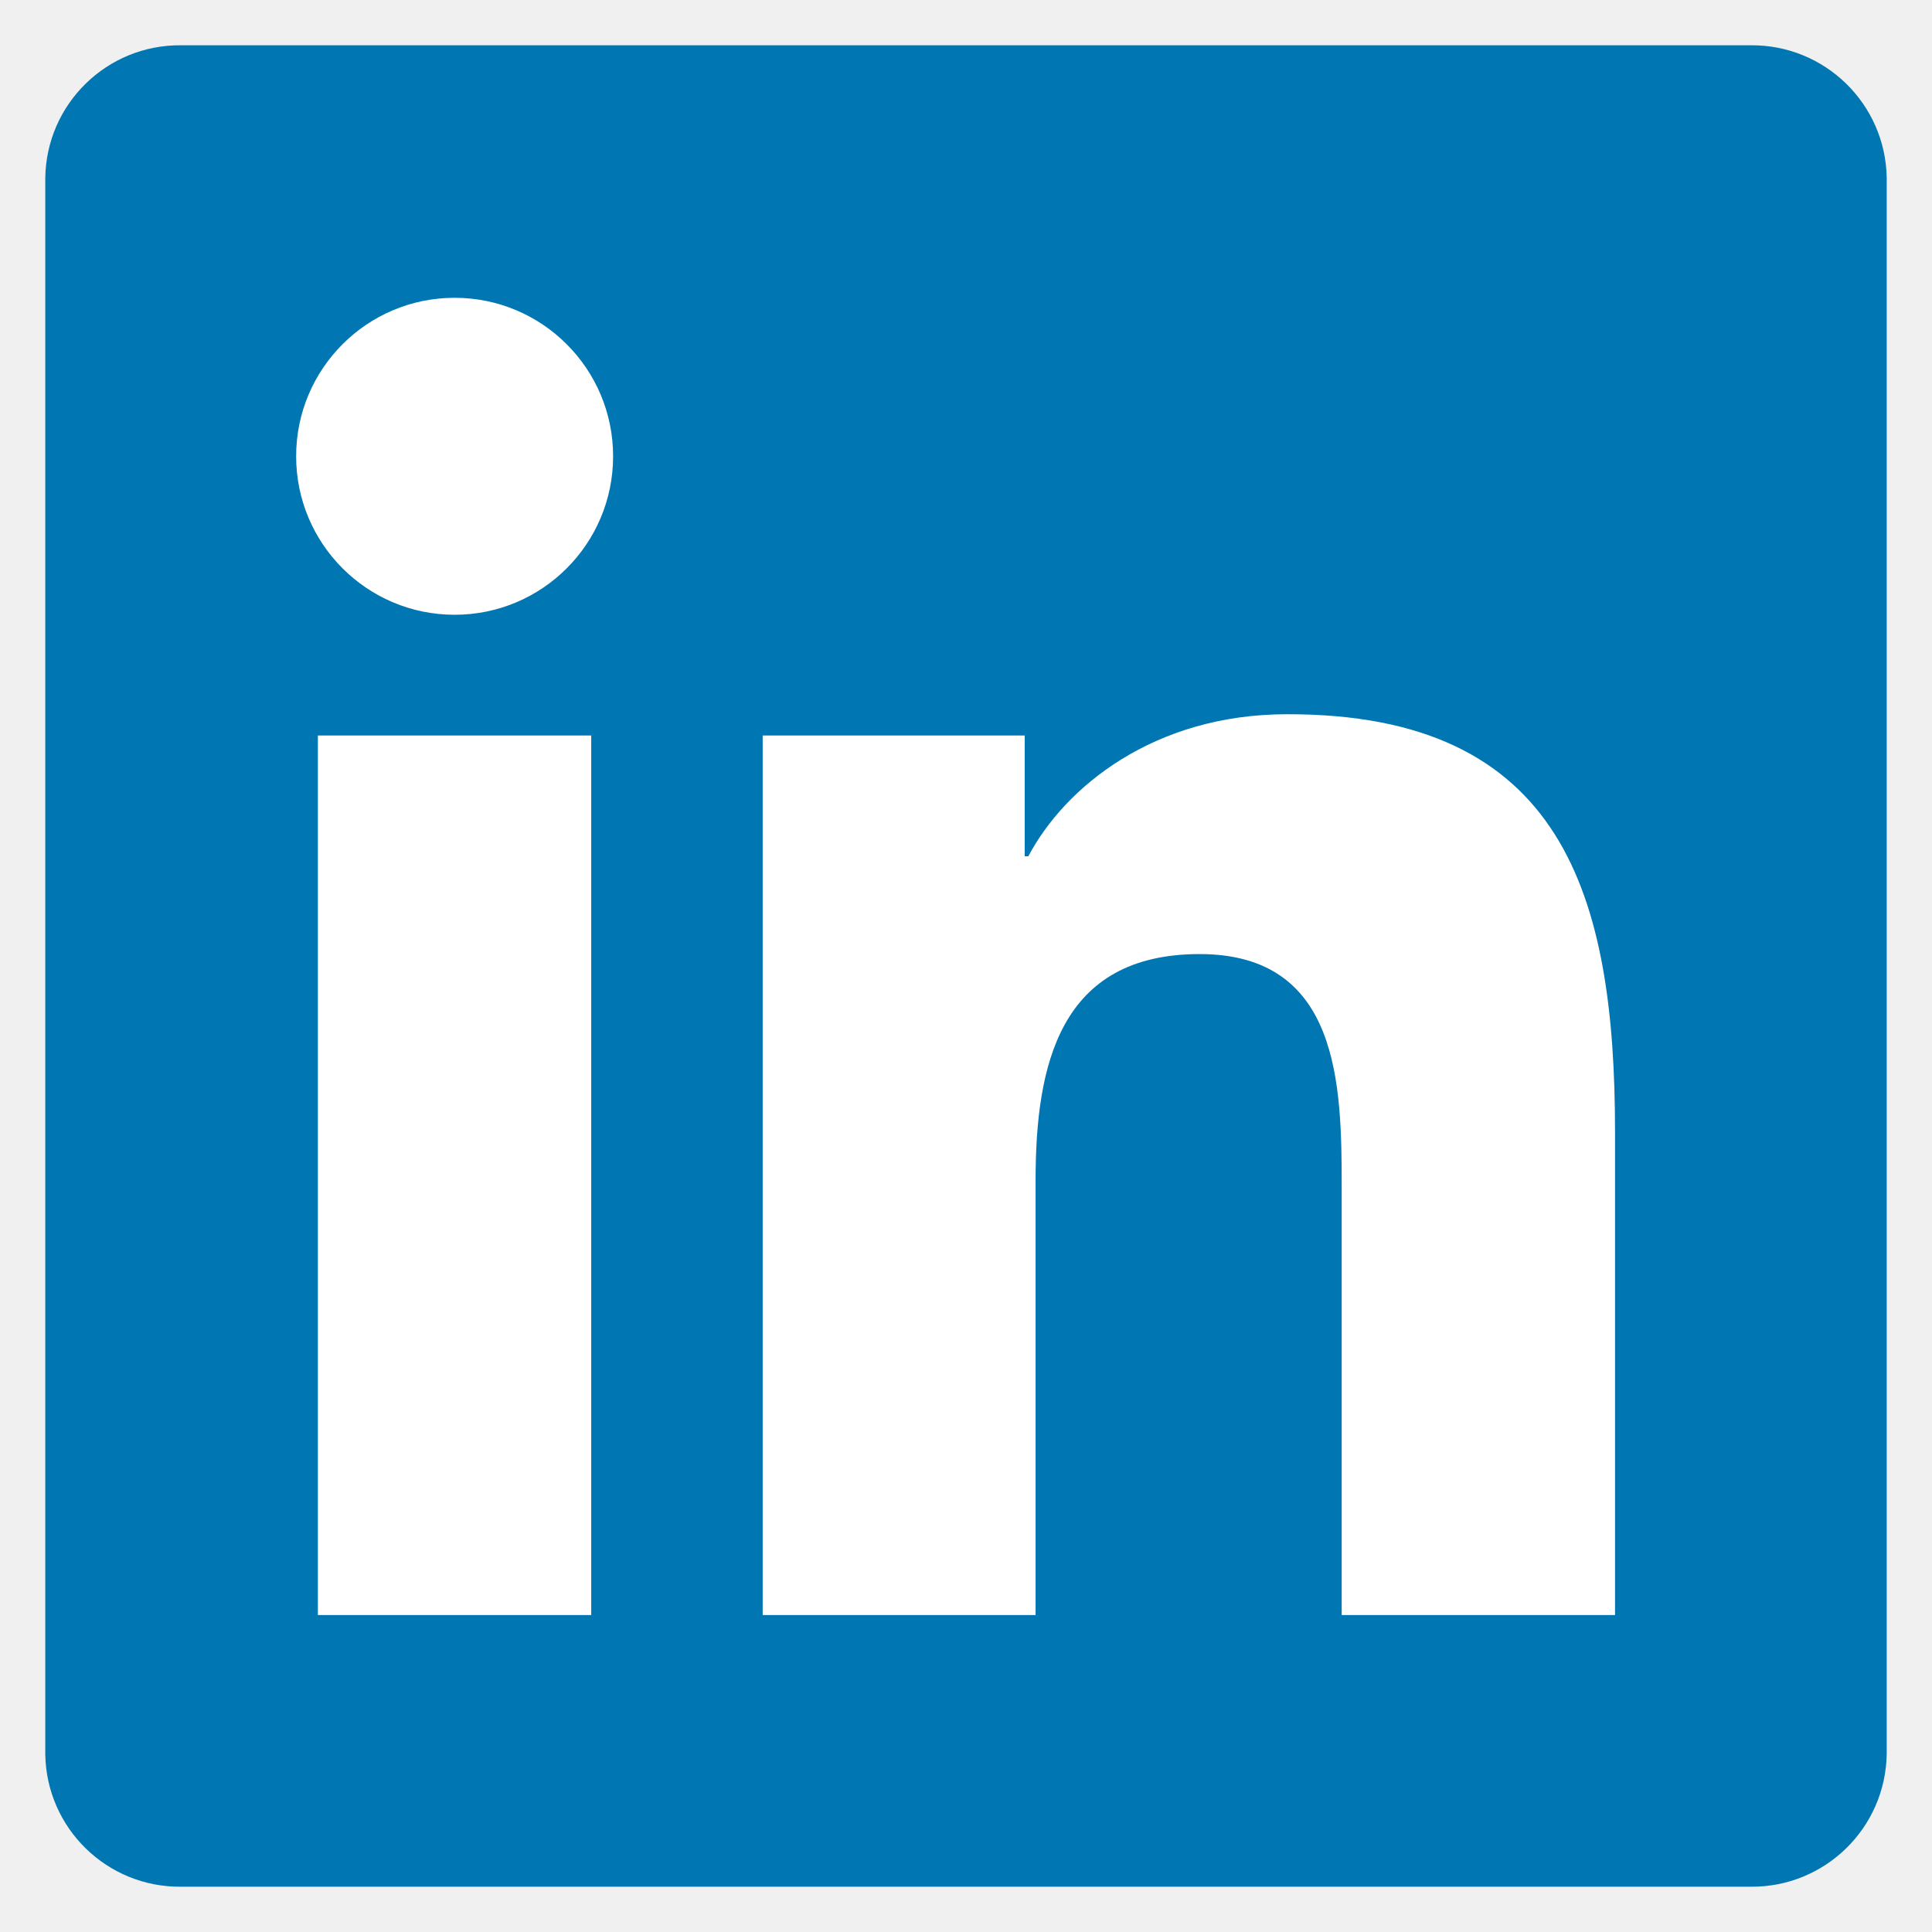
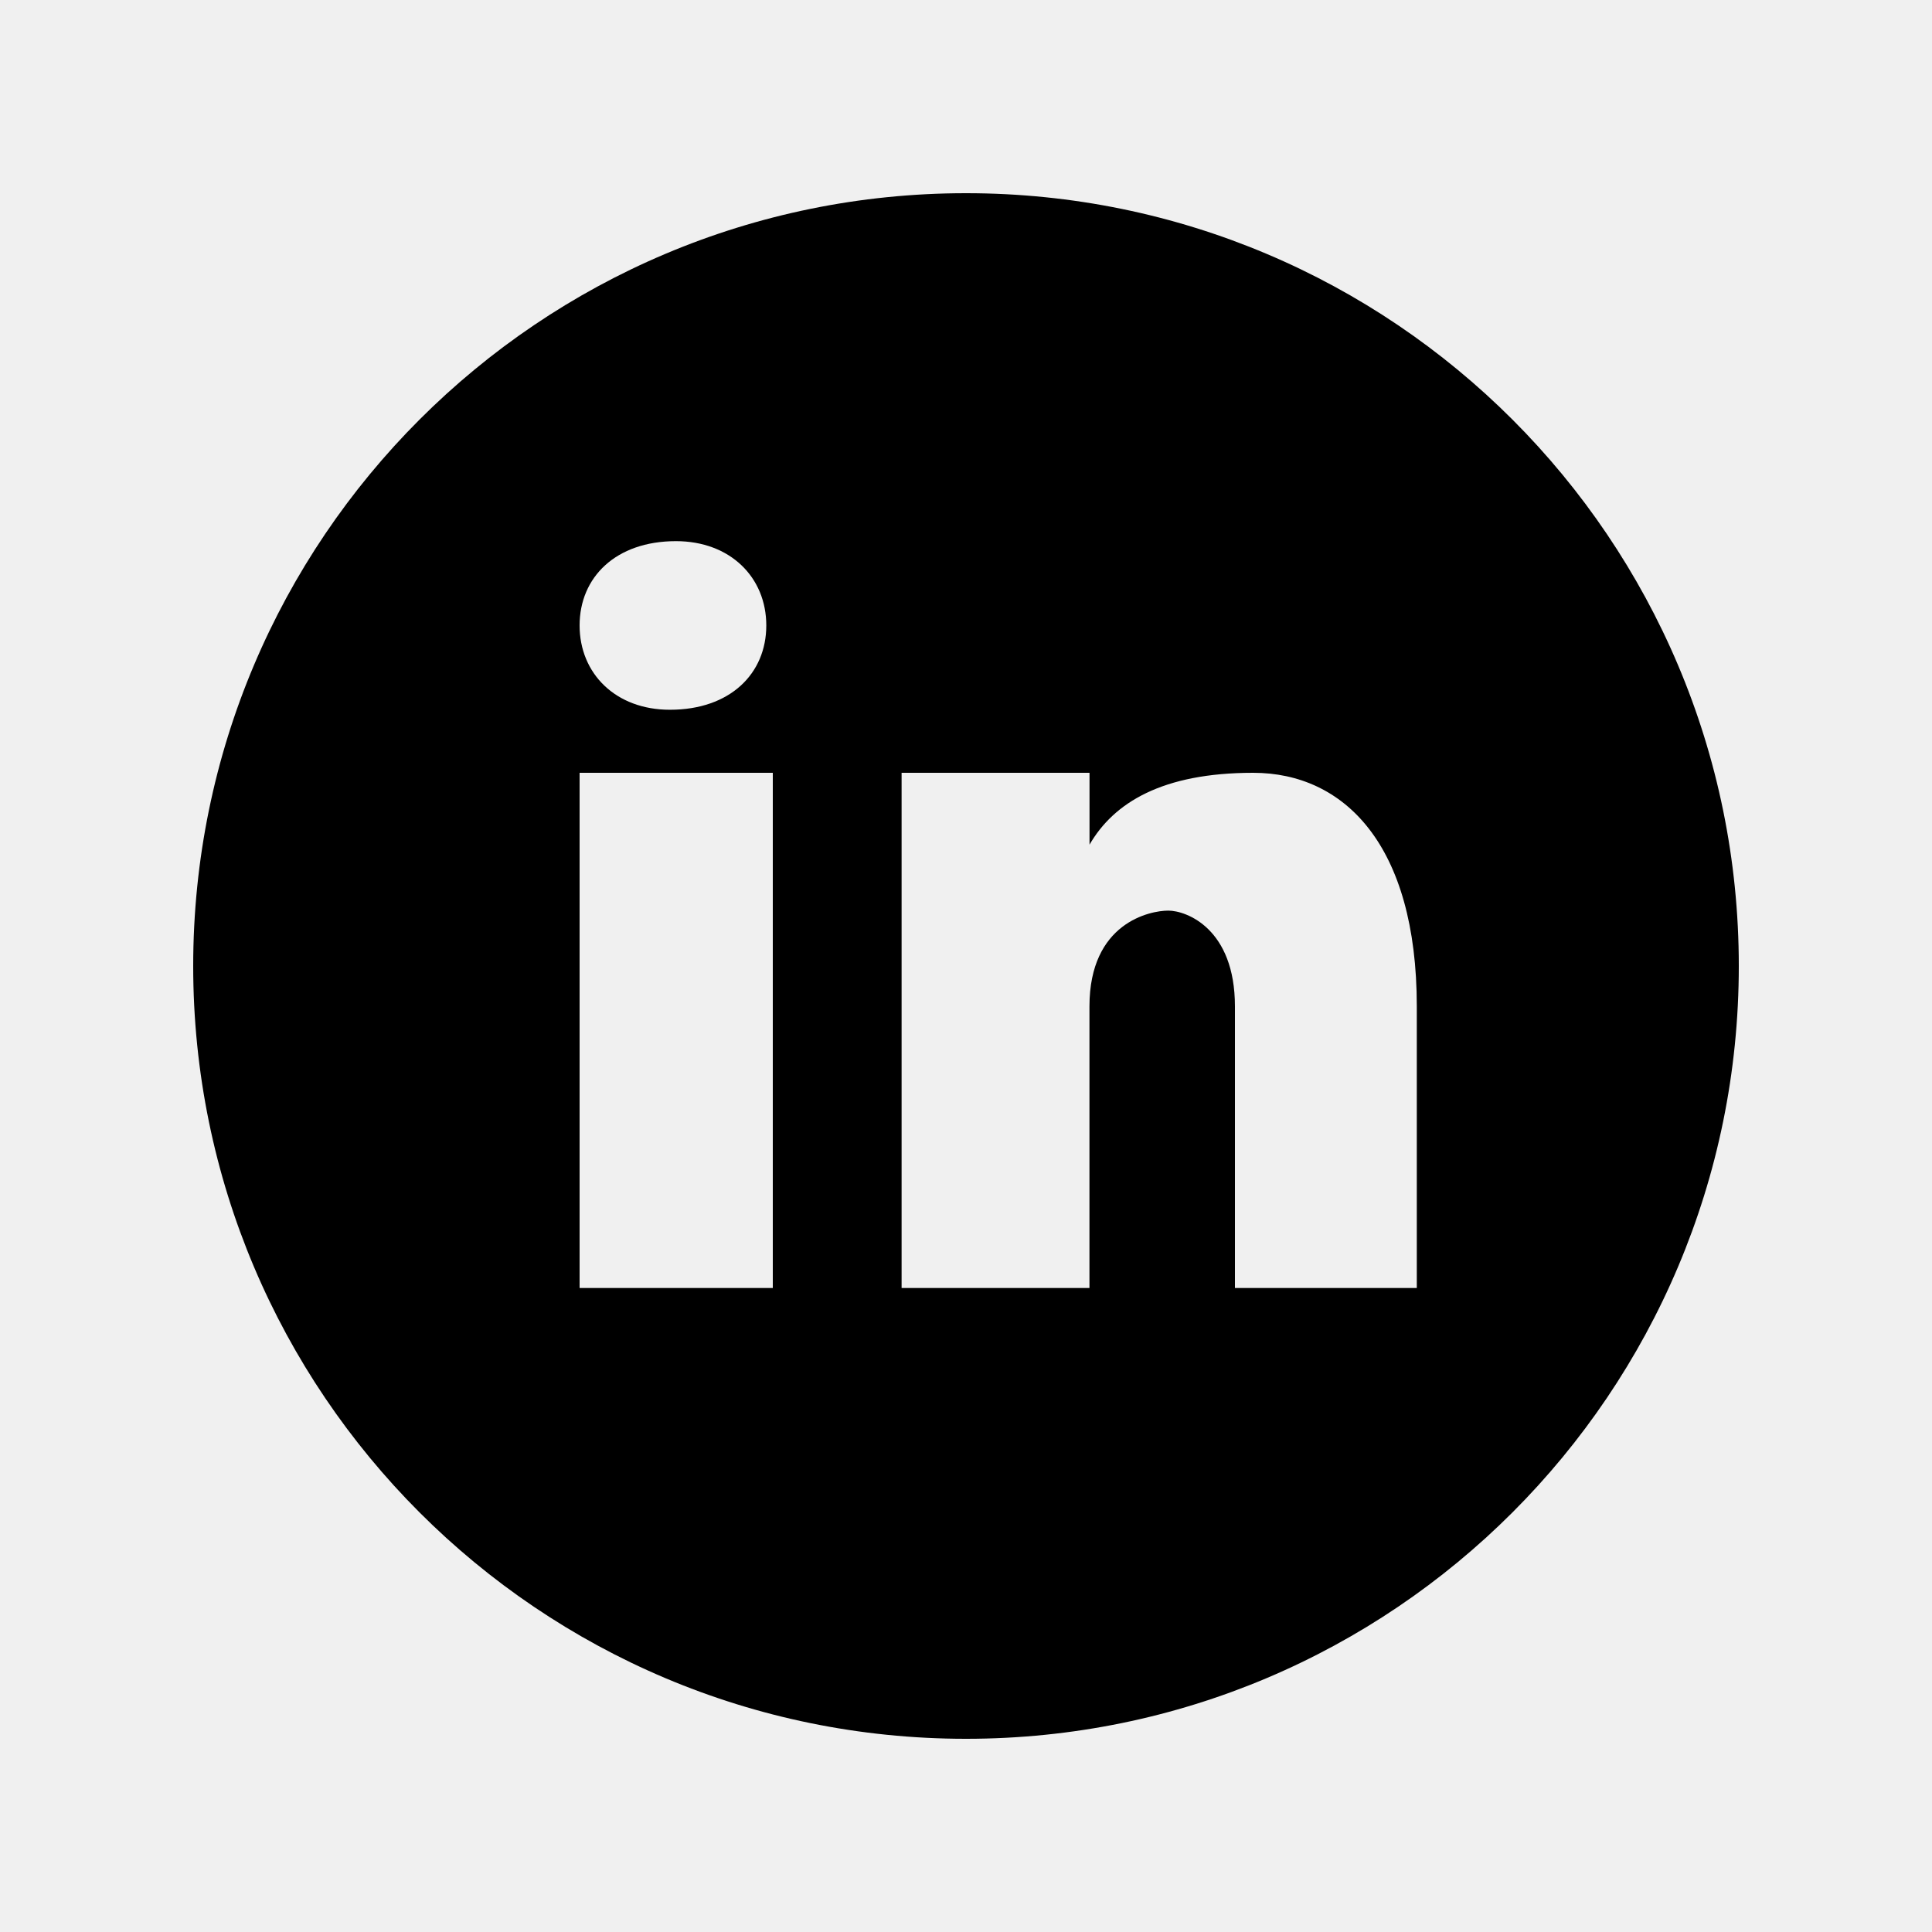
- <svg xmlns="http://www.w3.org/2000/svg" viewBox="0 0 128 128">
-   <path fill="#0076b2" d="M116 3H12a8.91 8.91 0 00-9 8.8v104.42a8.91 8.91 0 009 8.78h104a8.93 8.93 0 009-8.81V11.77A8.93 8.93 0 00116 3z" />
-   <path fill="#fff" d="M21.06 48.73h18.11V107H21.06zm9.06-29a10.5 10.5 0 11-10.5 10.49 10.5 10.5 0 0110.5-10.49M50.53 48.73h17.36v8h.24c2.42-4.58 8.32-9.41 17.13-9.41C103.6 47.28 107 59.35 107 75v32H88.89V78.65c0-6.75-.12-15.44-9.41-15.44s-10.87 7.36-10.87 15V107H50.53z" />
+ <svg xmlns="http://www.w3.org/2000/svg" viewBox="0 0 30 30" width="30px" height="30px">
+   <path d="M15,3C8.373,3,3,8.373,3,15c0,6.627,5.373,12,12,12s12-5.373,12-12C27,8.373,21.627,3,15,3z M10.496,8.403 c0.842,0,1.403,0.561,1.403,1.309c0,0.748-0.561,1.309-1.496,1.309C9.561,11.022,9,10.46,9,9.712C9,8.964,9.561,8.403,10.496,8.403z M12,20H9v-8h3V20z M22,20h-2.824v-4.372c0-1.209-0.753-1.488-1.035-1.488s-1.224,0.186-1.224,1.488c0,0.186,0,4.372,0,4.372H14v-8 h2.918v1.116C17.294,12.465,18.047,12,19.459,12C20.871,12,22,13.116,22,15.628V20z" />
</svg>
